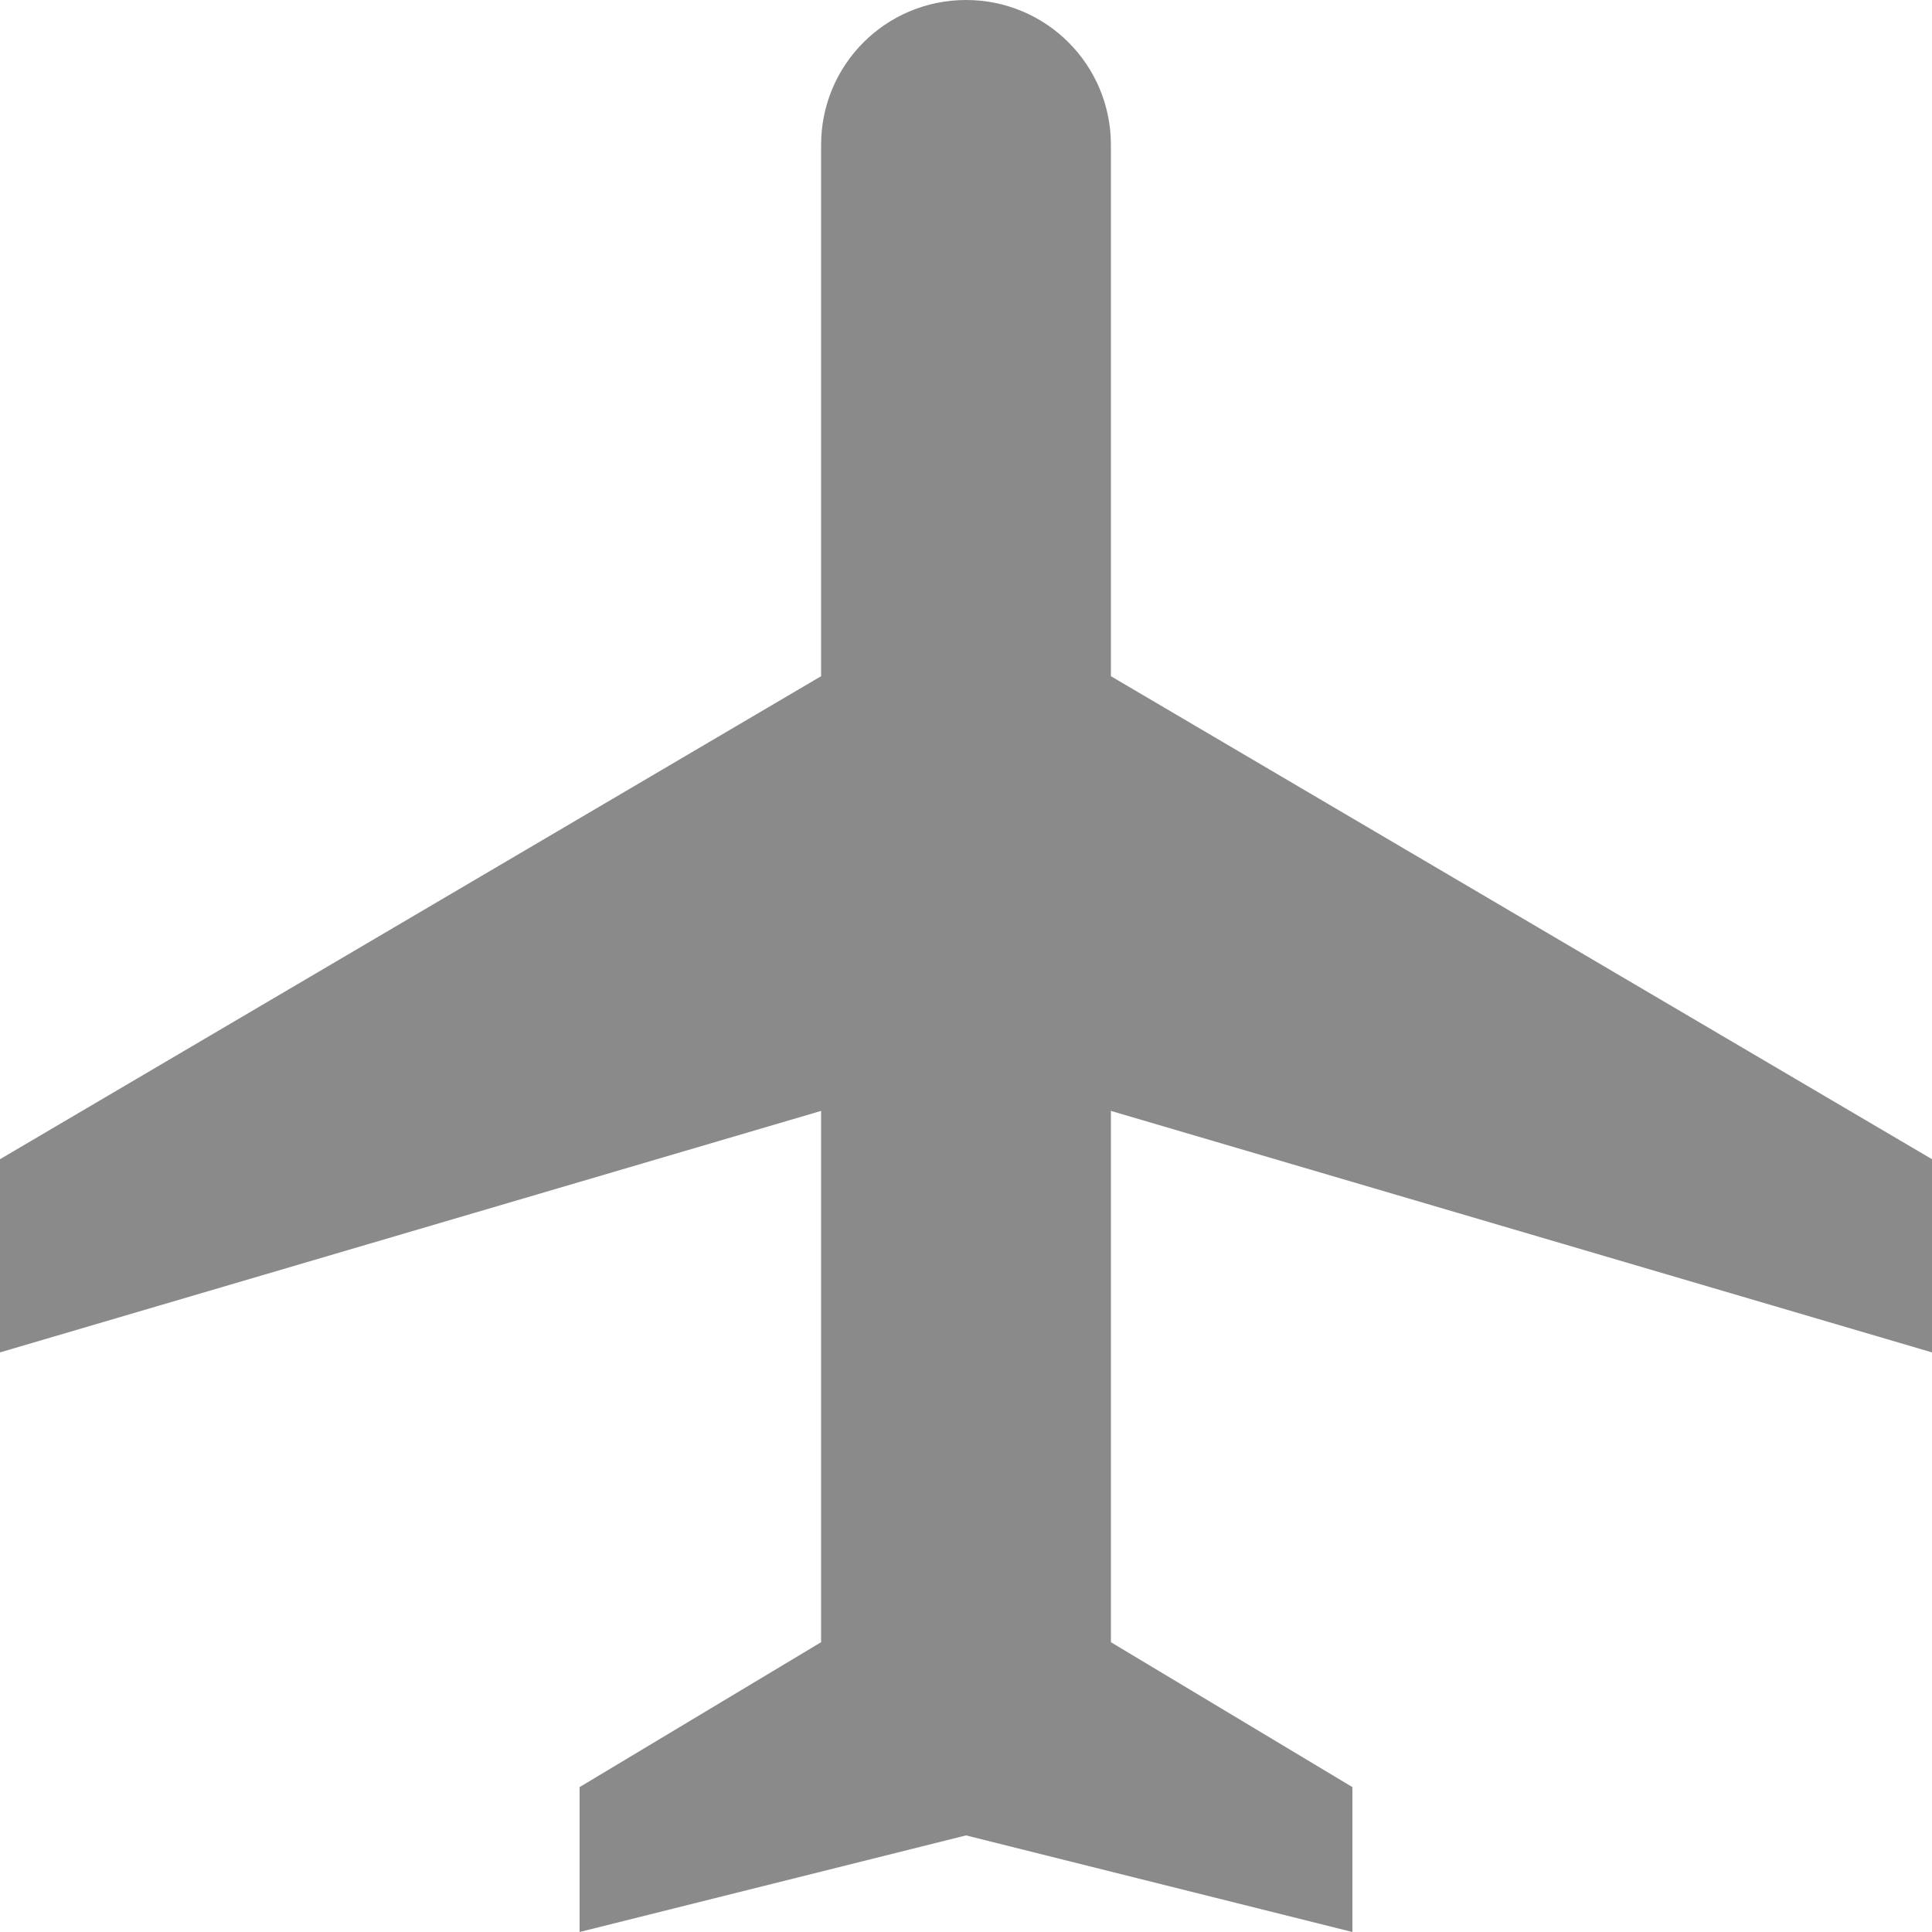
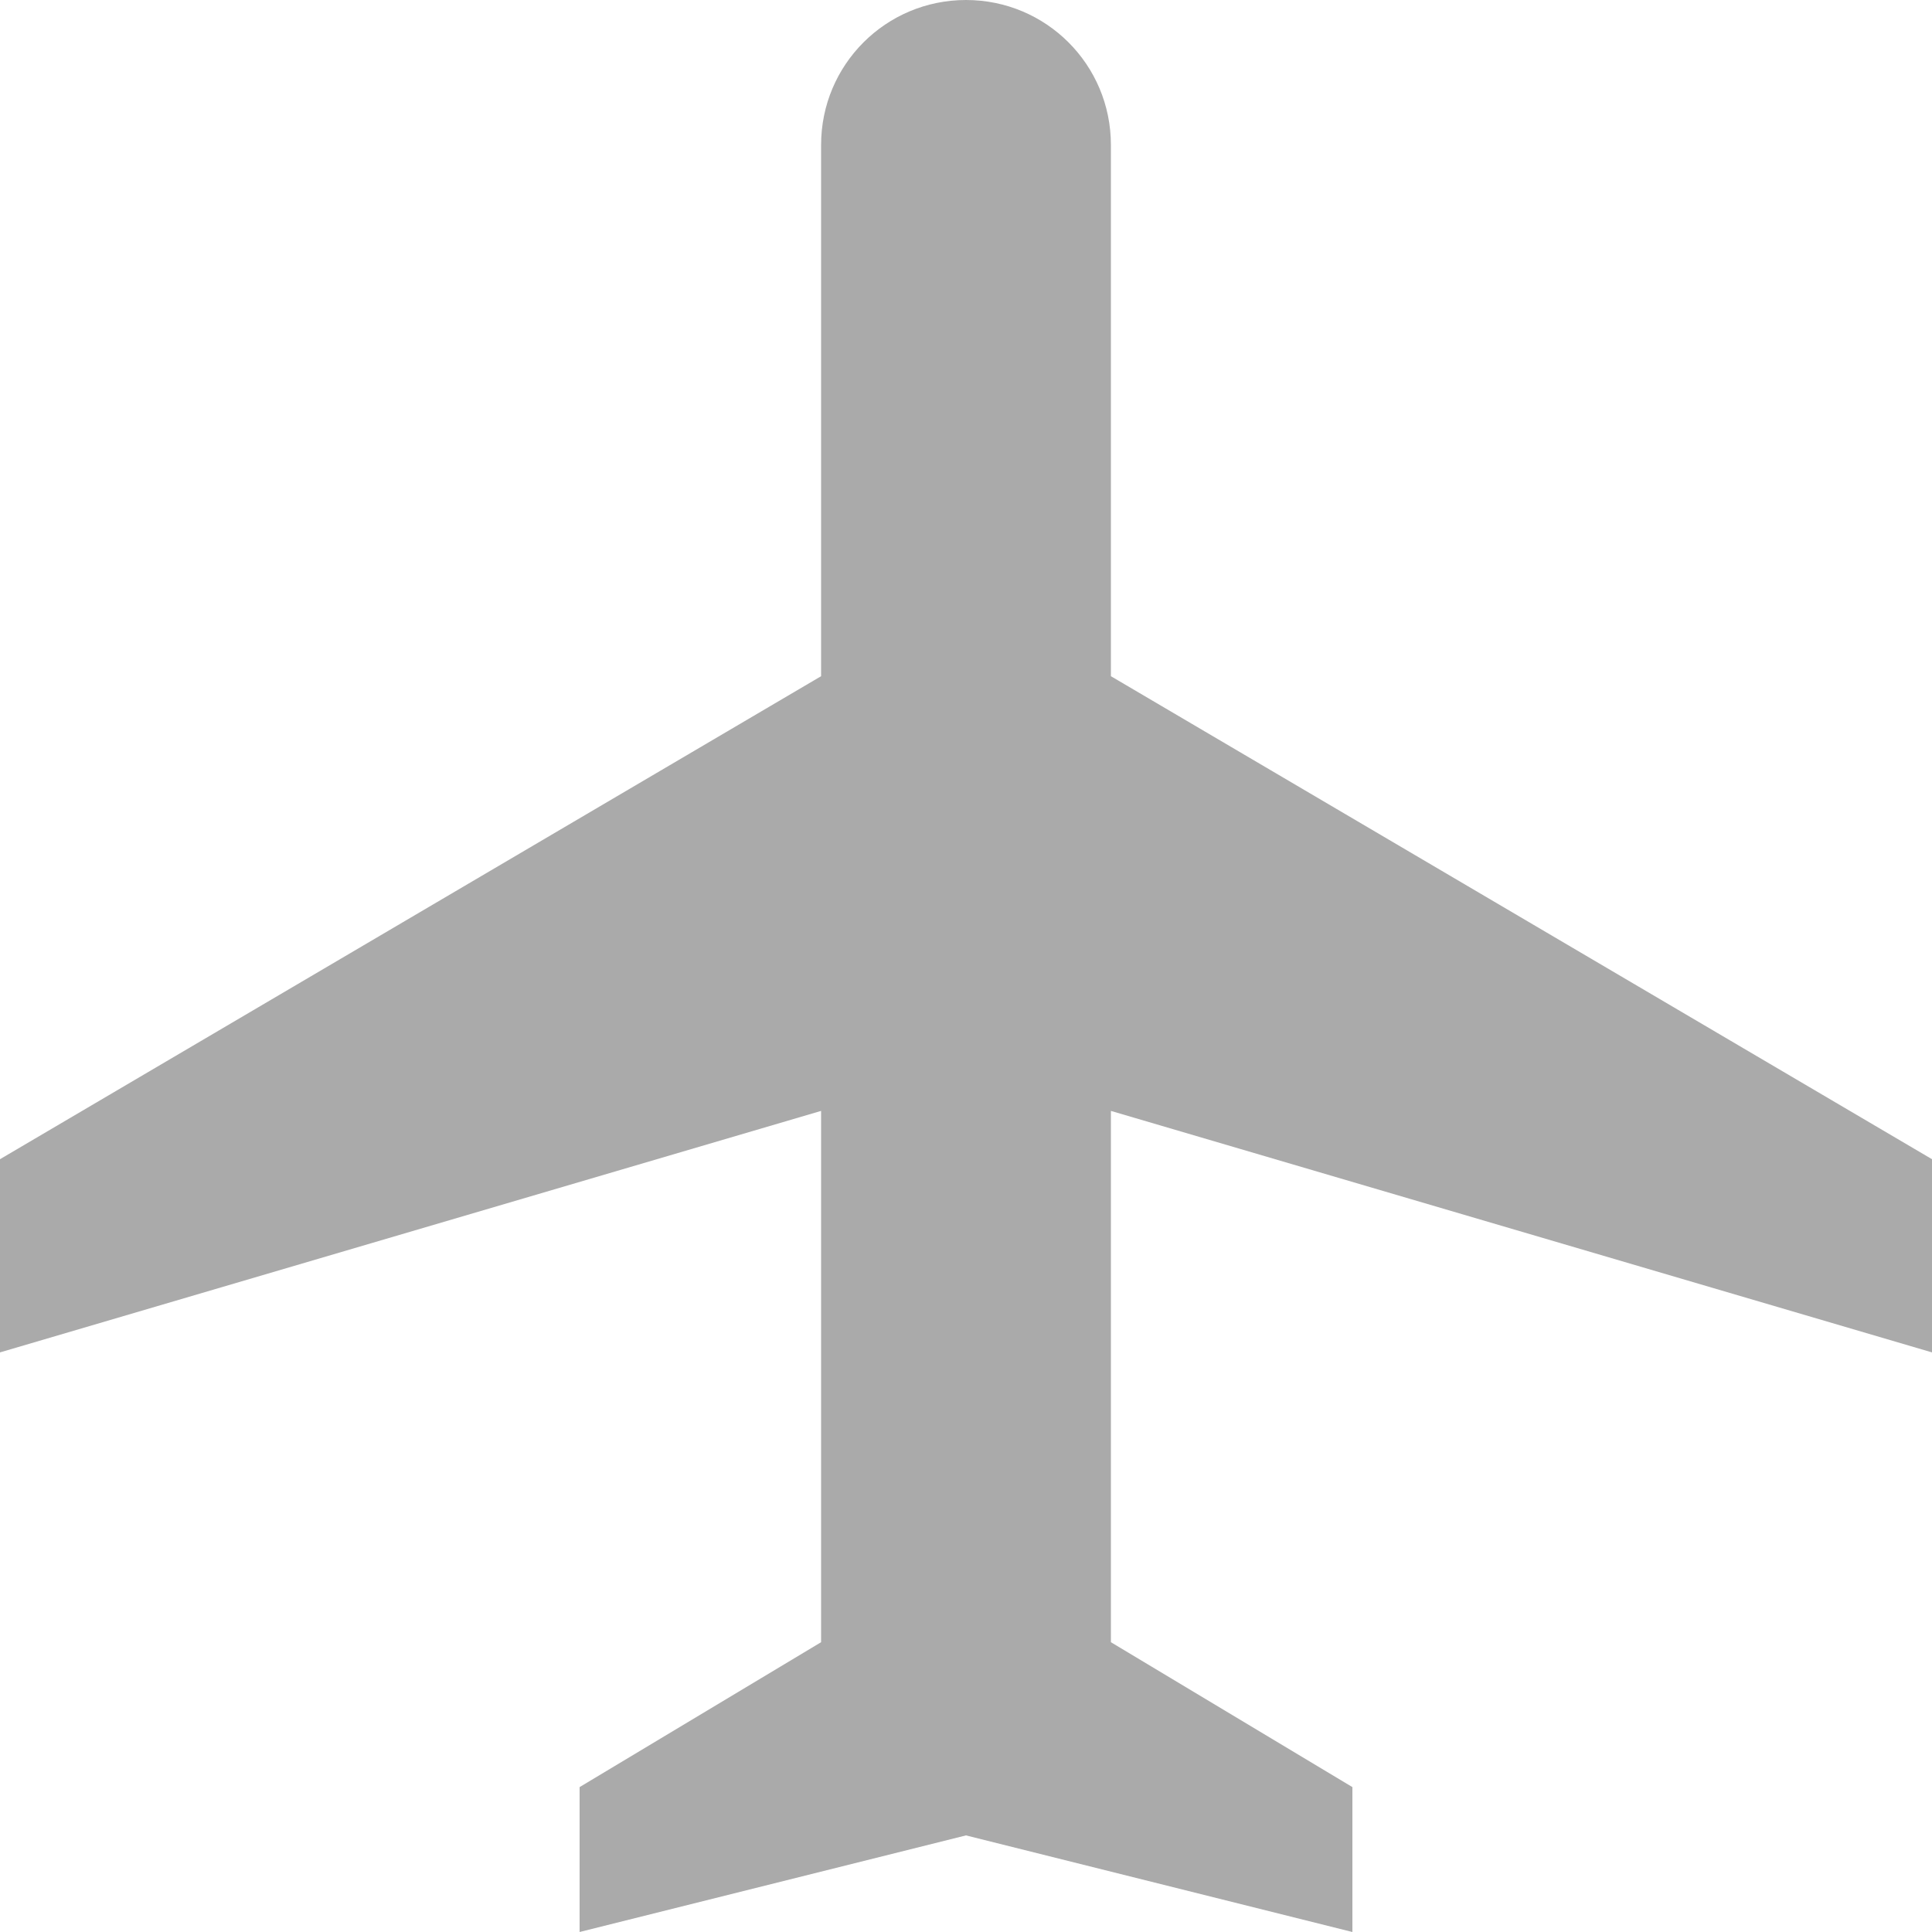
<svg xmlns="http://www.w3.org/2000/svg" width="18" height="18" viewBox="0 0 18 18" fill="none">
-   <path d="M18 12.6V10.8L10.35 6.3V1.35C10.35 0.603 9.747 0 9 0C8.253 0 7.65 0.603 7.65 1.35V6.3L0 10.8V12.6L7.65 10.35V15.3L5.4 16.65V18L9 17.1L12.6 18V16.65L10.35 15.3V10.35L18 12.6Z" fill="#8A8A8A" />
+   <path d="M18 12.6V10.8L10.35 6.3V1.35C10.35 0.603 9.747 0 9 0C8.253 0 7.65 0.603 7.65 1.35V6.3L0 10.8V12.6L7.65 10.35V15.3L5.4 16.65V18L9 17.1L12.6 18V16.65L10.35 15.3V10.35L18 12.6Z" fill="#AAAAAA" />
</svg>
